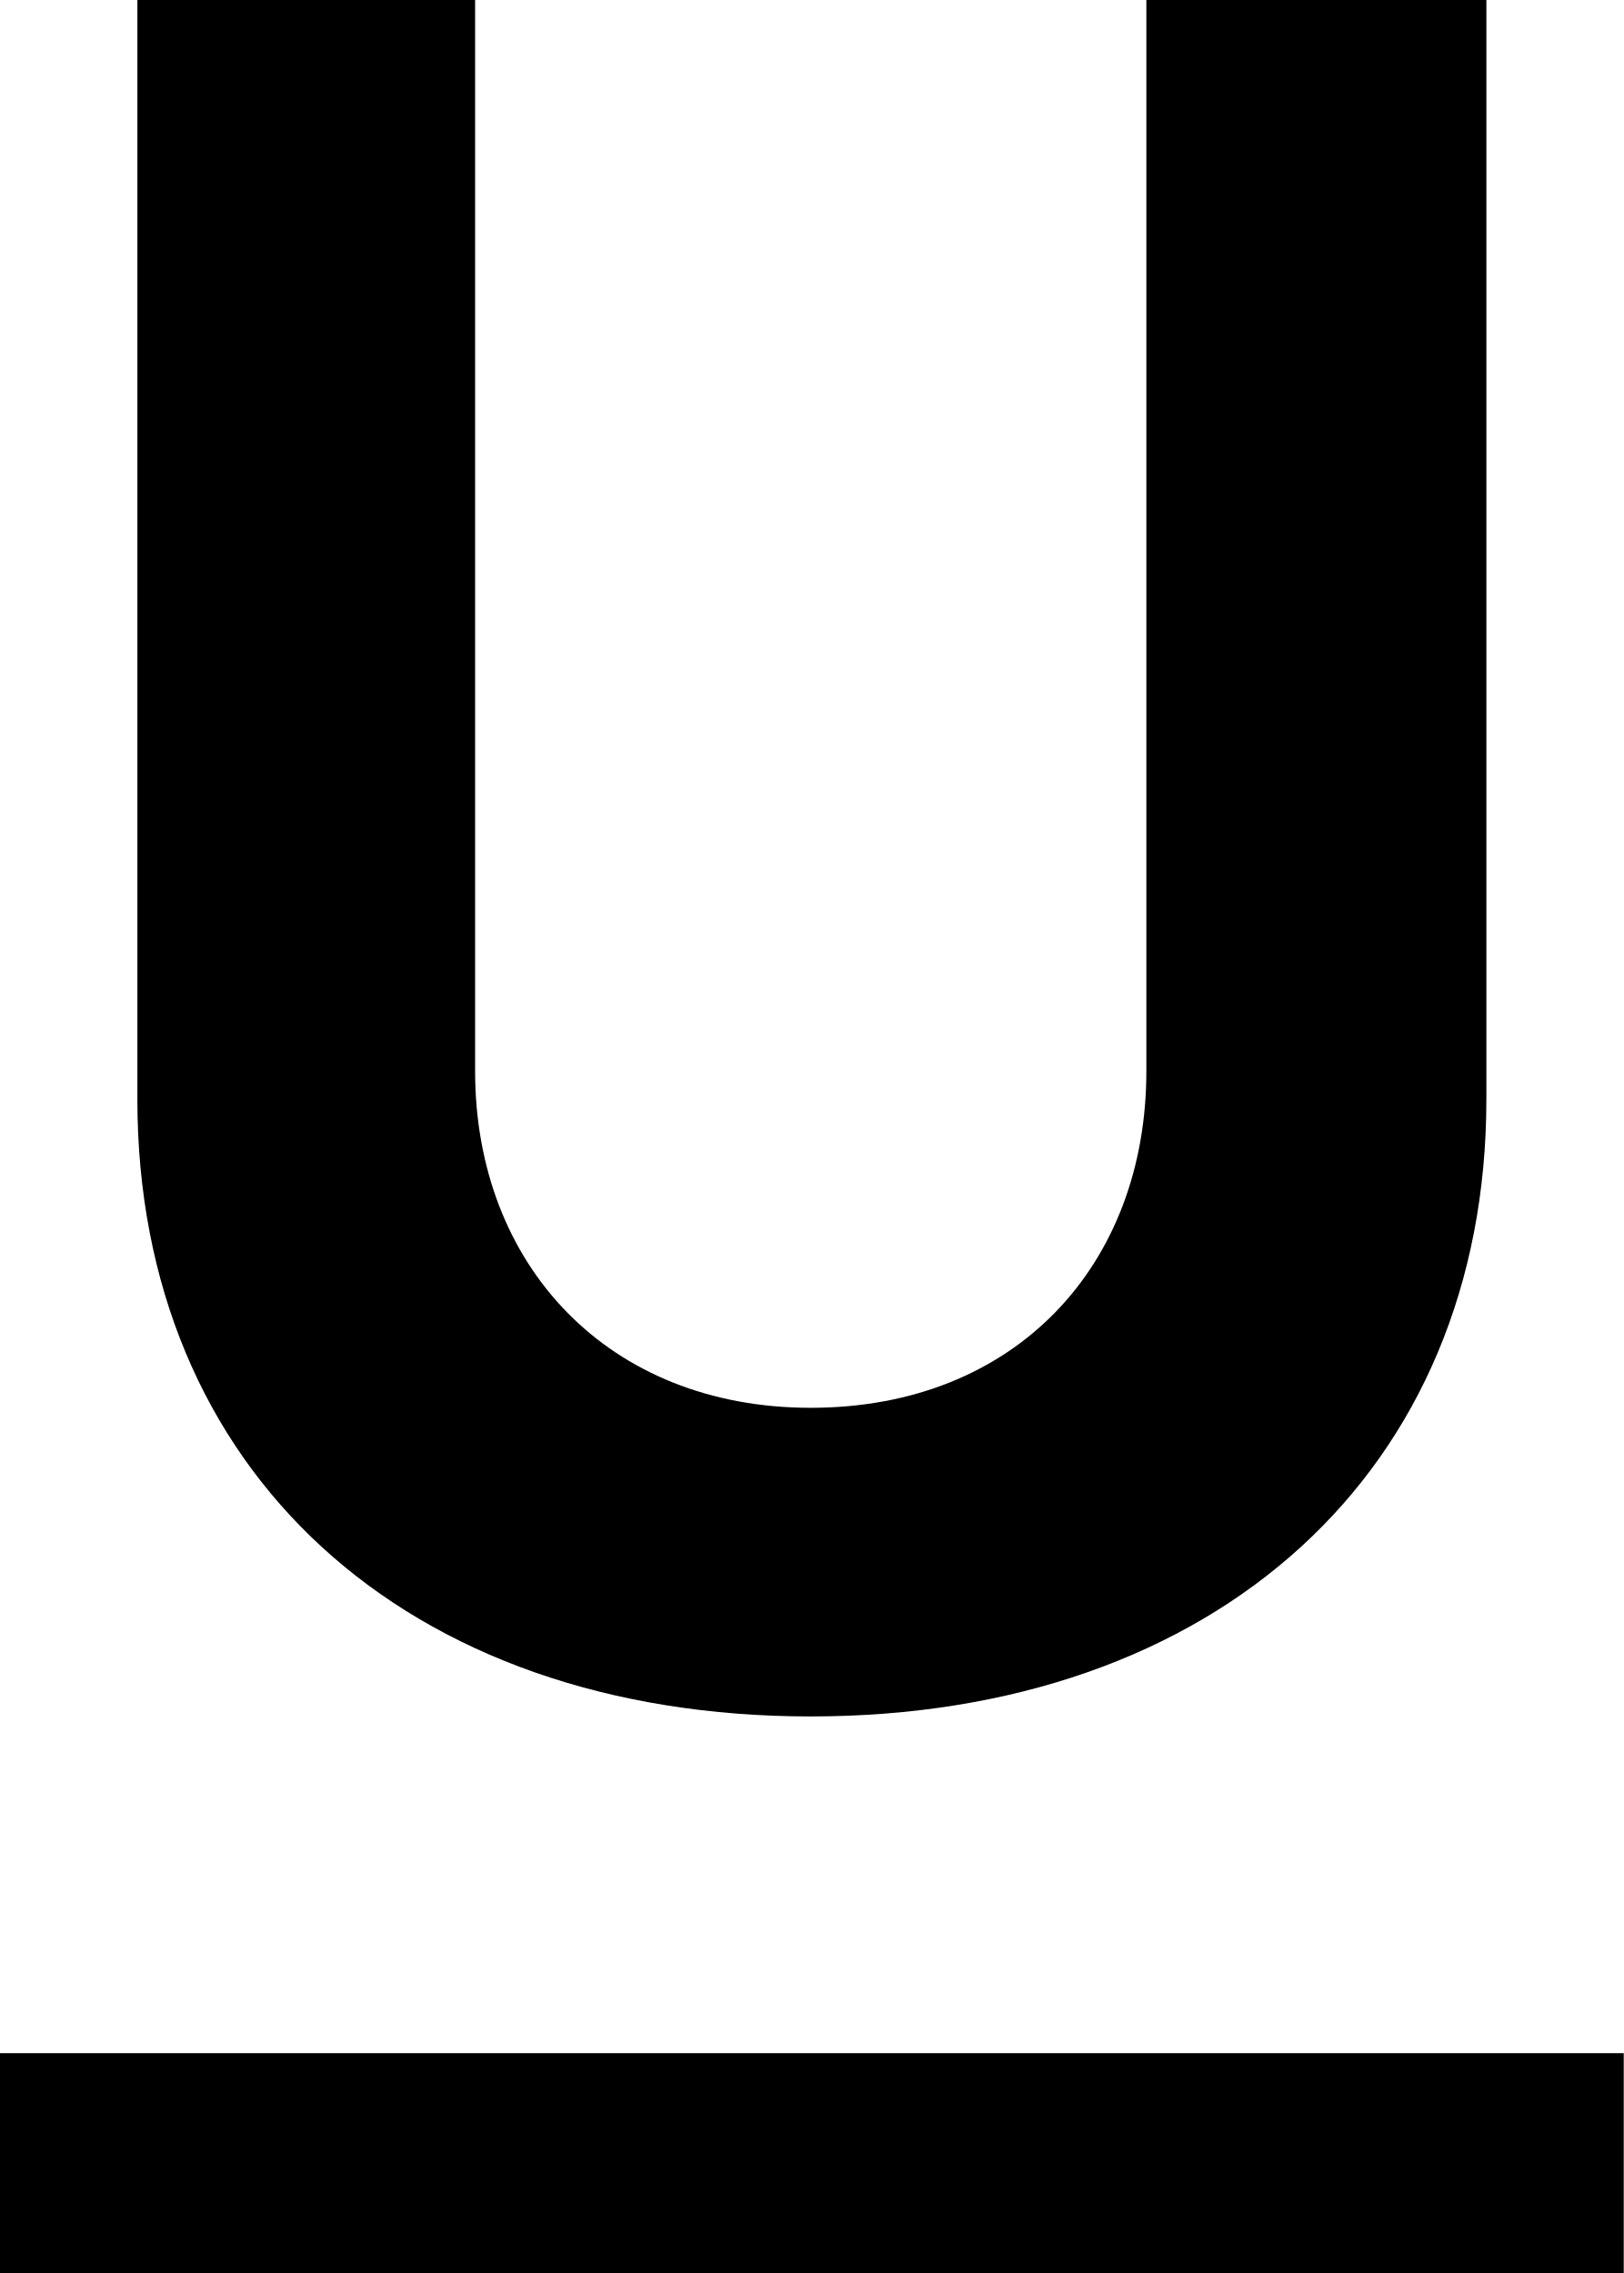
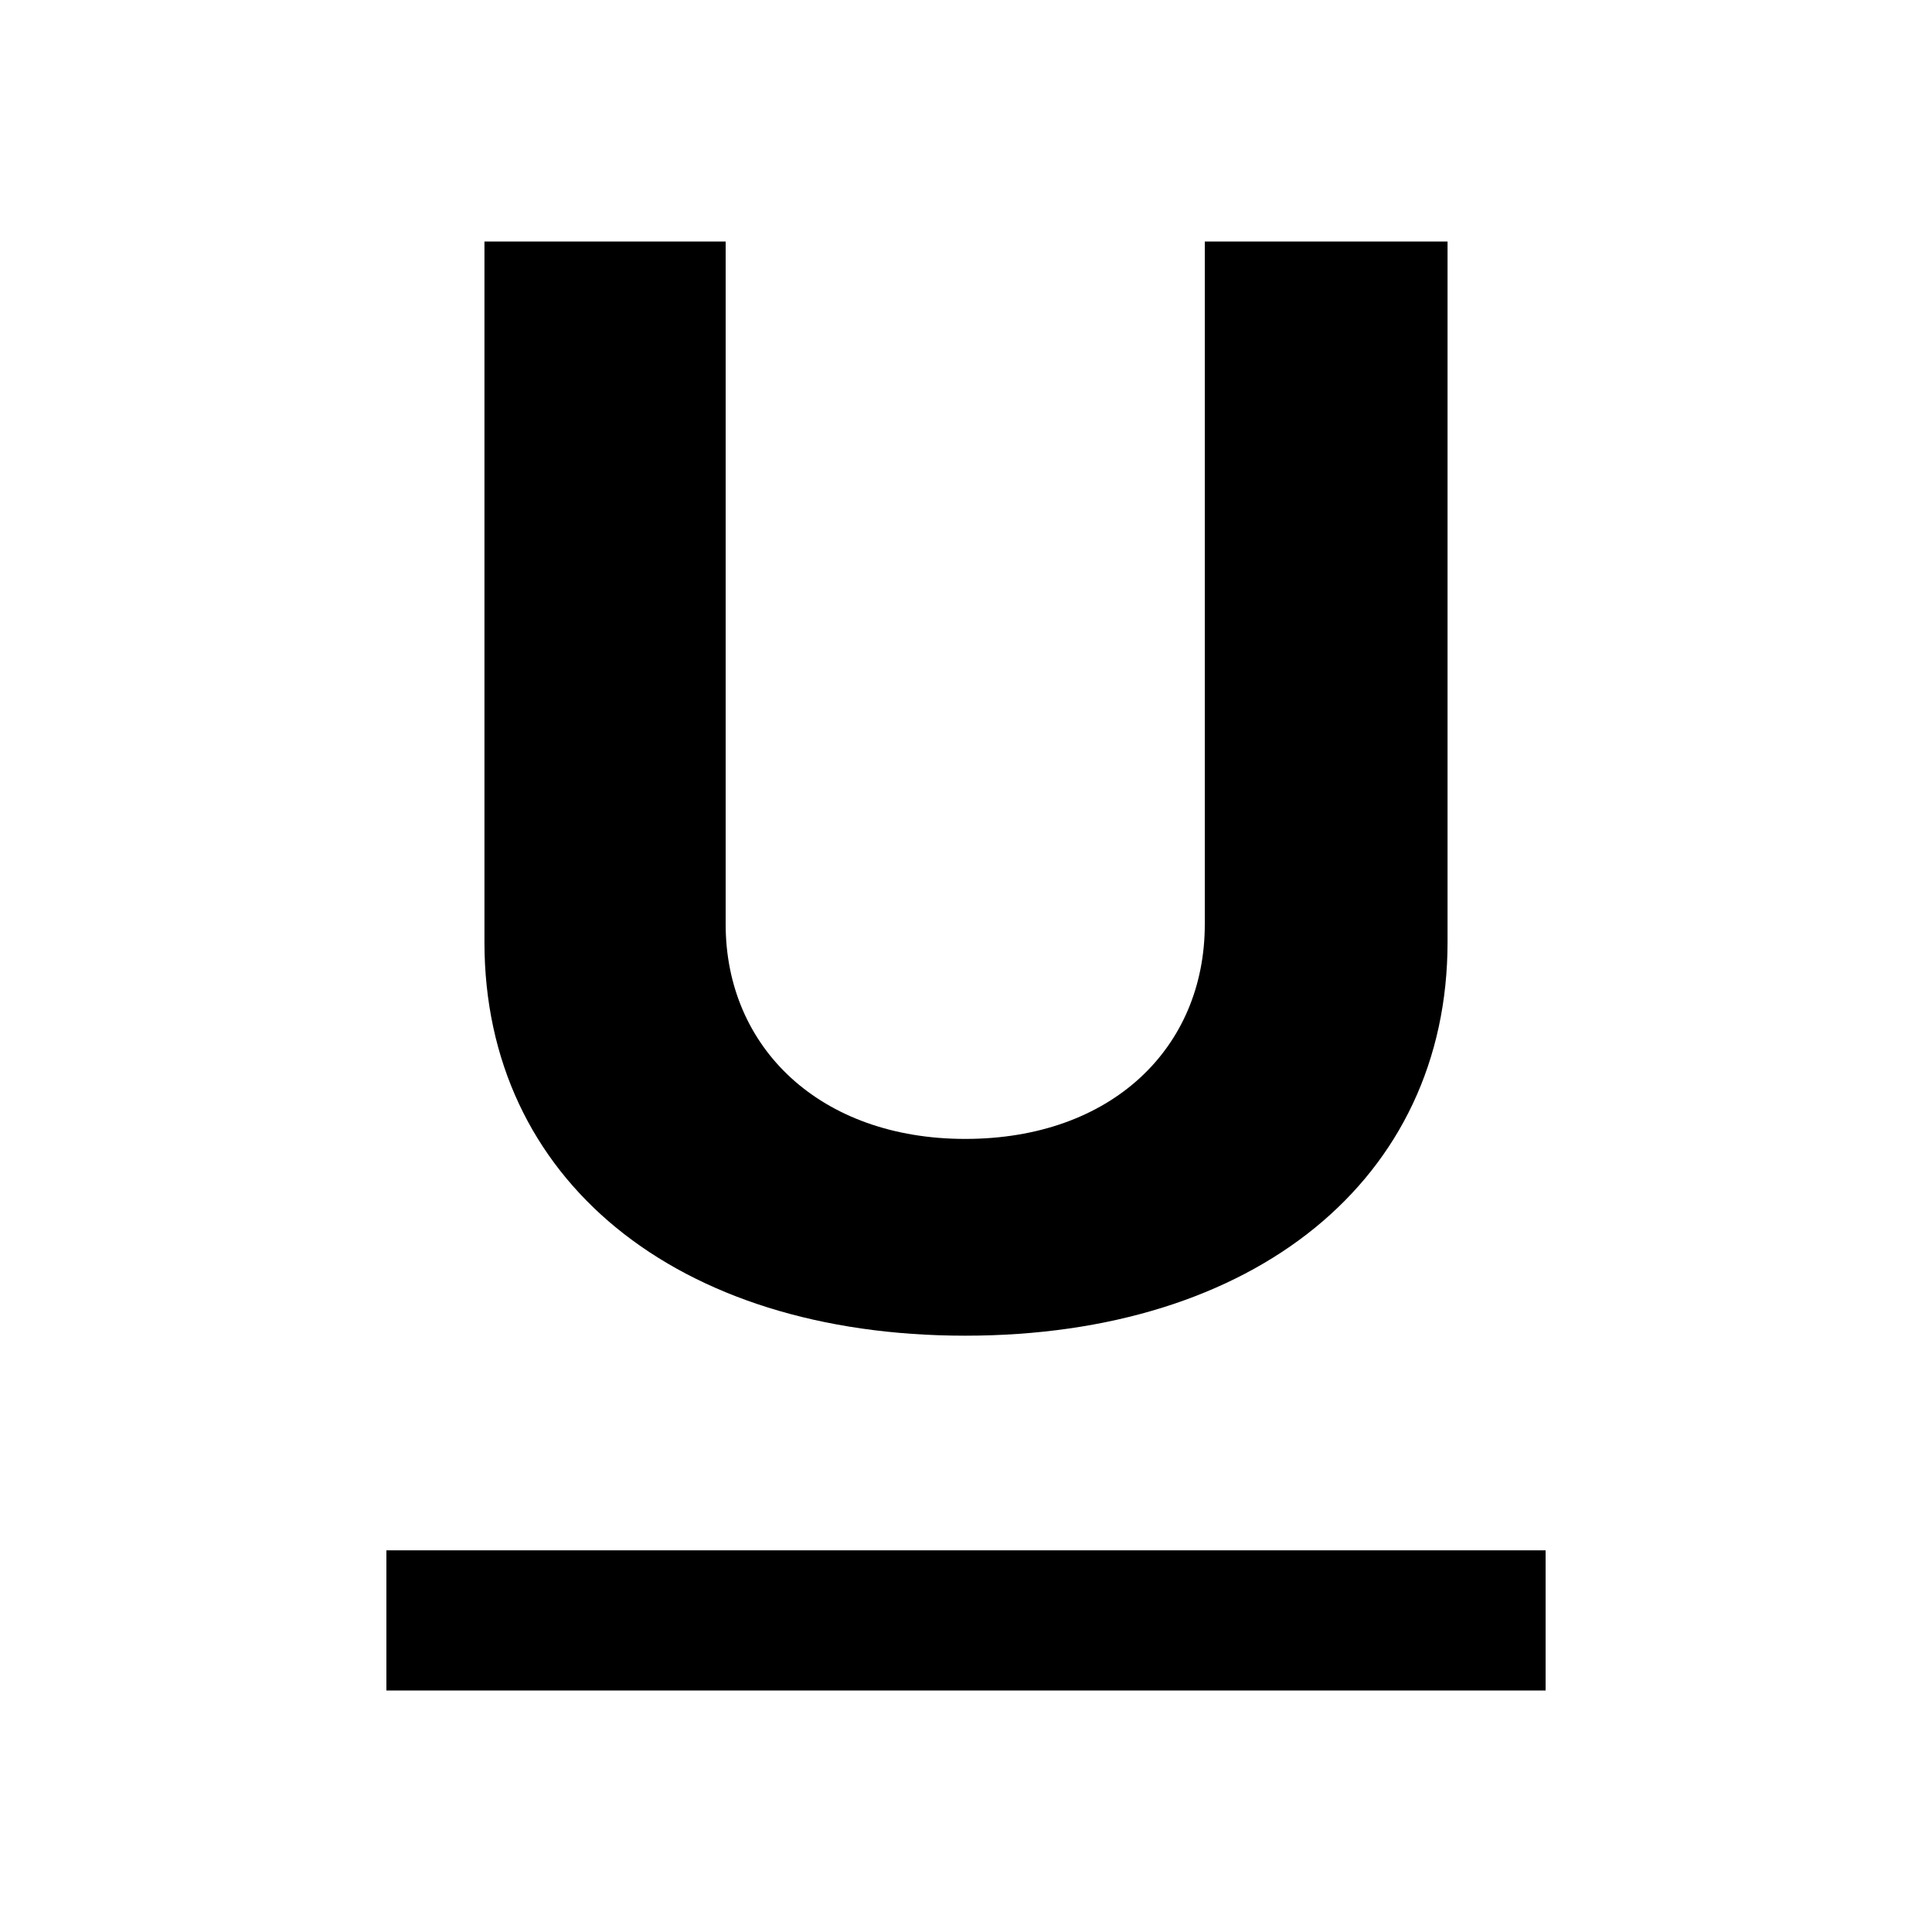
- <svg xmlns="http://www.w3.org/2000/svg" width="10" height="14" viewBox="0 0 10 14" fill="none">
-   <path d="M7.06 0H9.154V6.77C9.154 9.06 7.49 10.572 4.993 10.572C2.497 10.572 0.846 9.06 0.846 6.77V0H2.926V6.597C2.926 7.792 3.745 8.671 4.993 8.671C6.255 8.671 7.06 7.792 7.06 6.597V0Z" fill="black" />
-   <path d="M0 12.646H10V14H0V12.646Z" fill="black" />
+ <svg xmlns="http://www.w3.org/2000/svg" width="20" height="20" viewBox="0 0 20 20" fill="none">
+   <path d="M12.472 2.5H14.985V9.753C14.985 12.207 12.988 13.827 9.992 13.827C6.996 13.827 5.015 12.207 5.015 9.753V2.5H7.512V9.568C7.512 10.849 8.494 11.79 9.992 11.79C11.506 11.79 12.472 10.849 12.472 9.568V2.5Z" fill="black" />
+   <path d="M4 16.049H16V17.5H4V16.049Z" fill="black" />
</svg>
